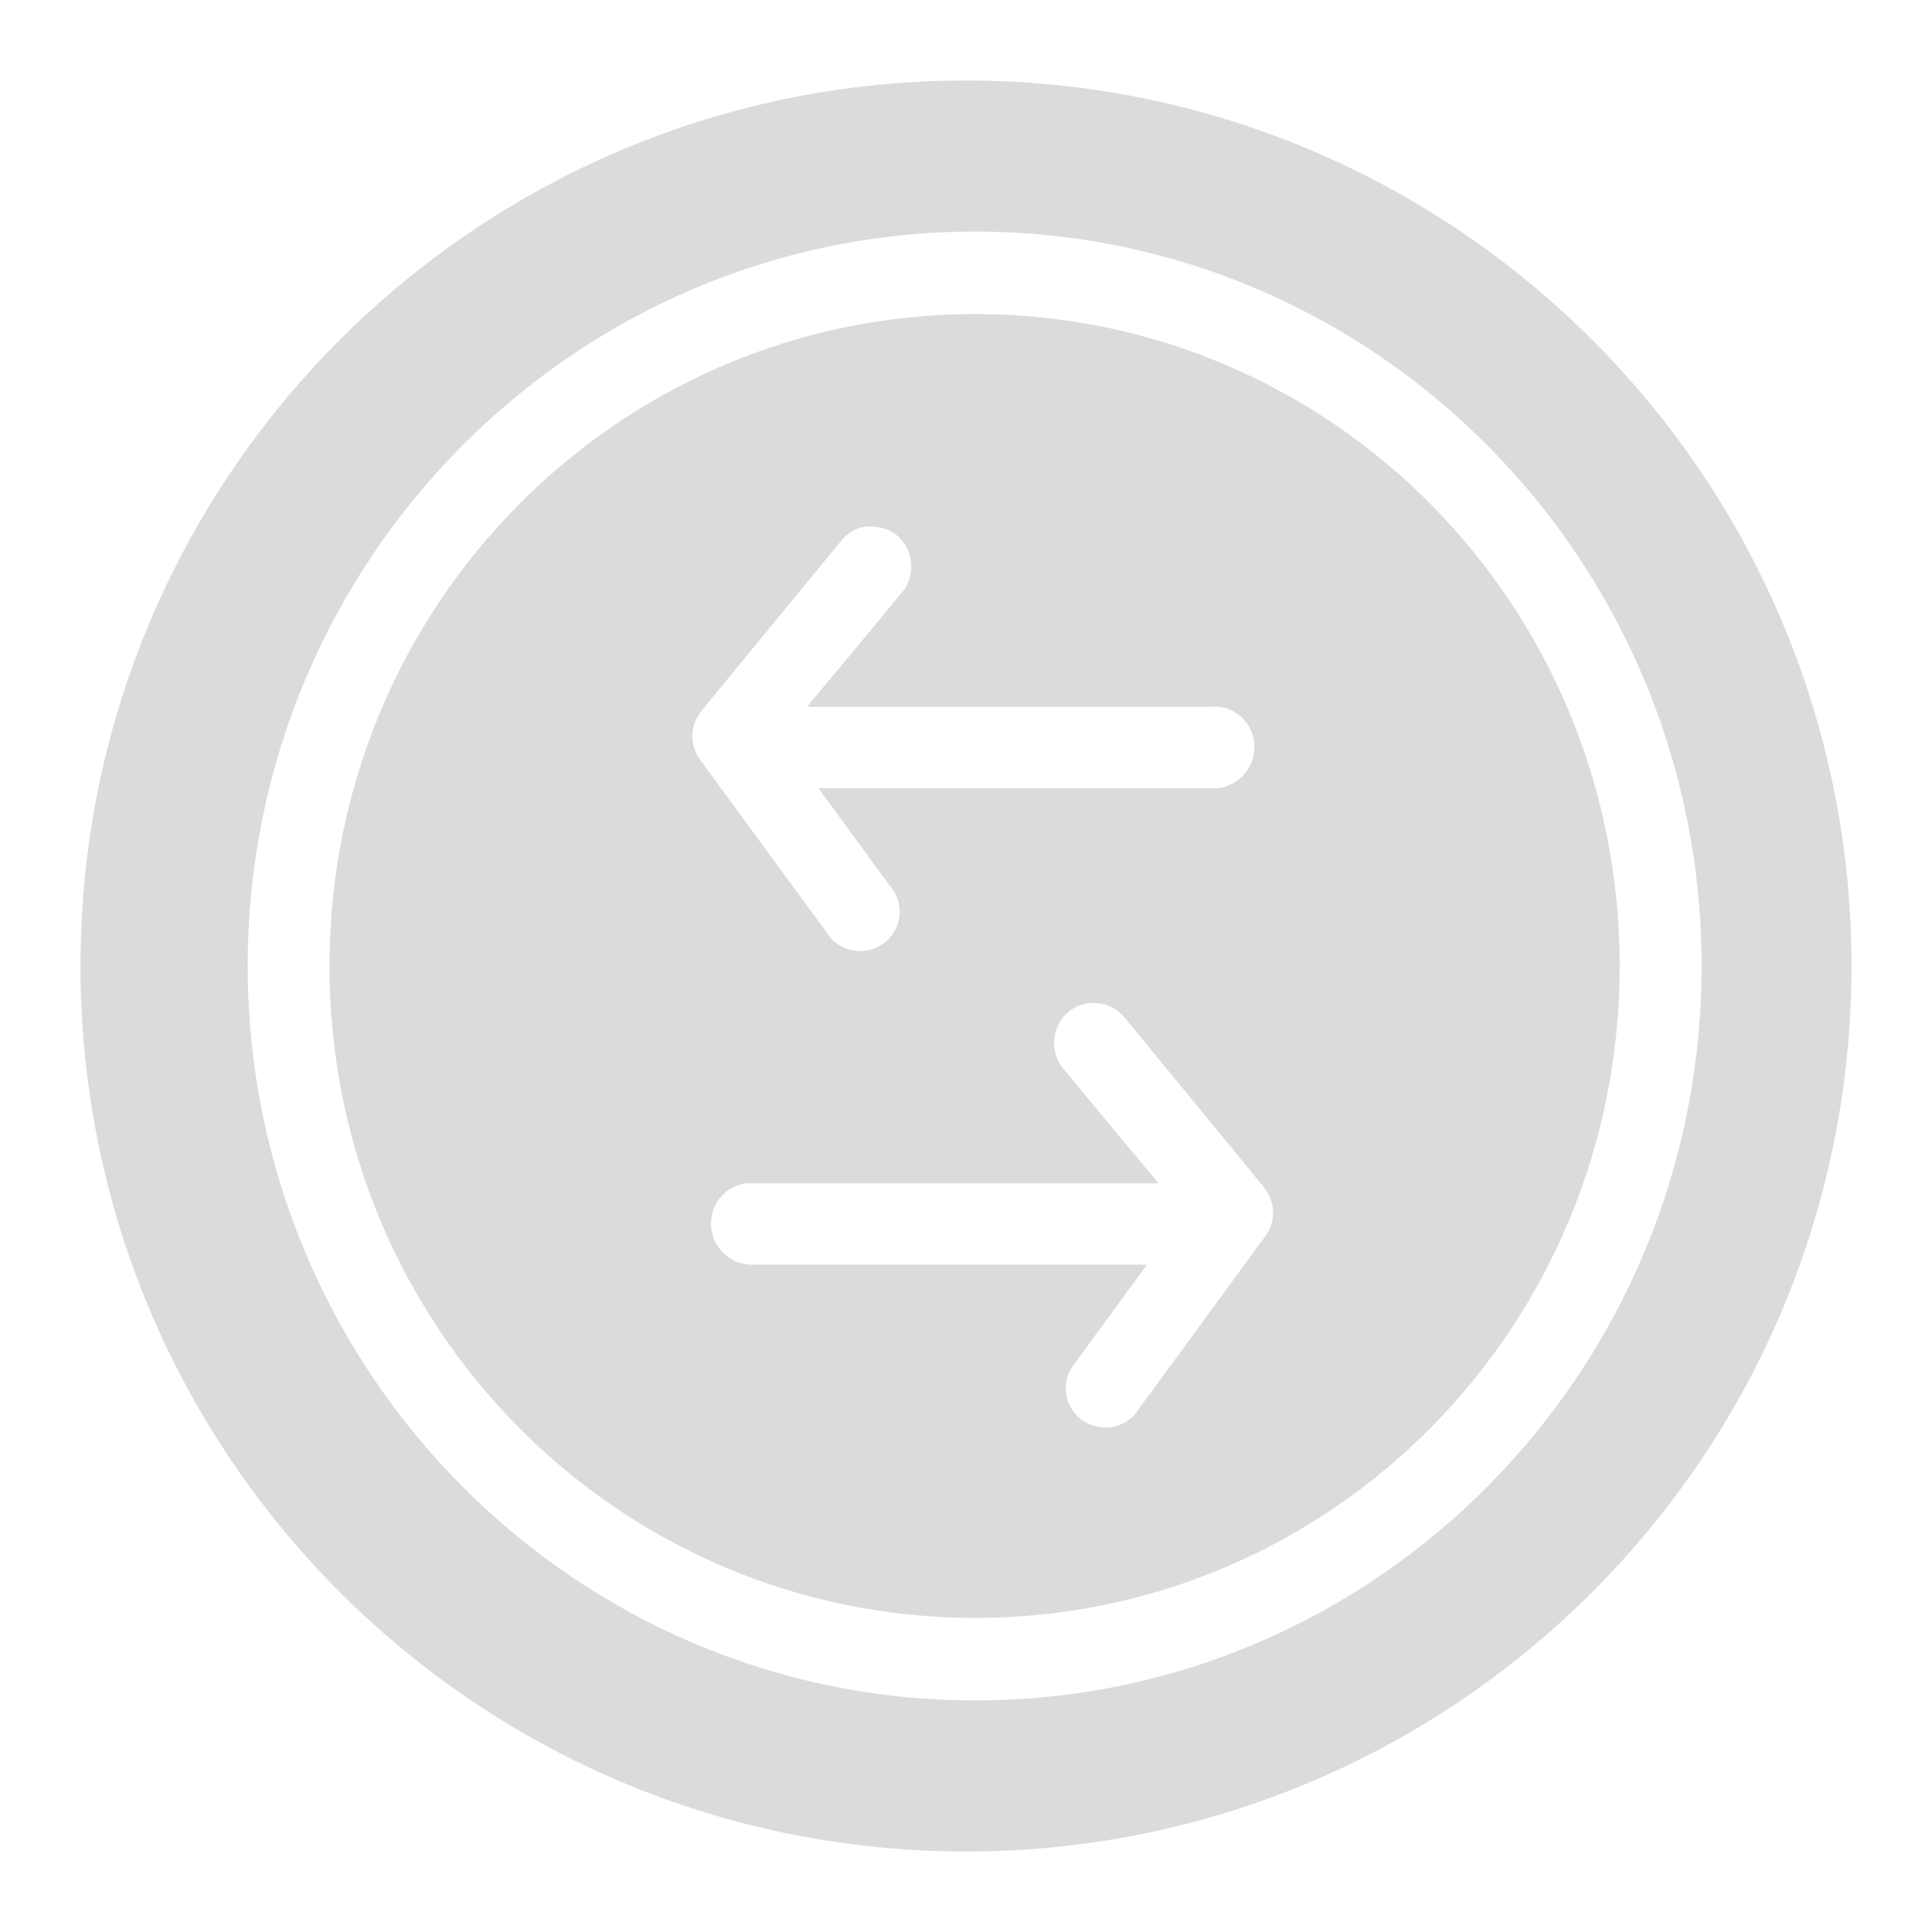
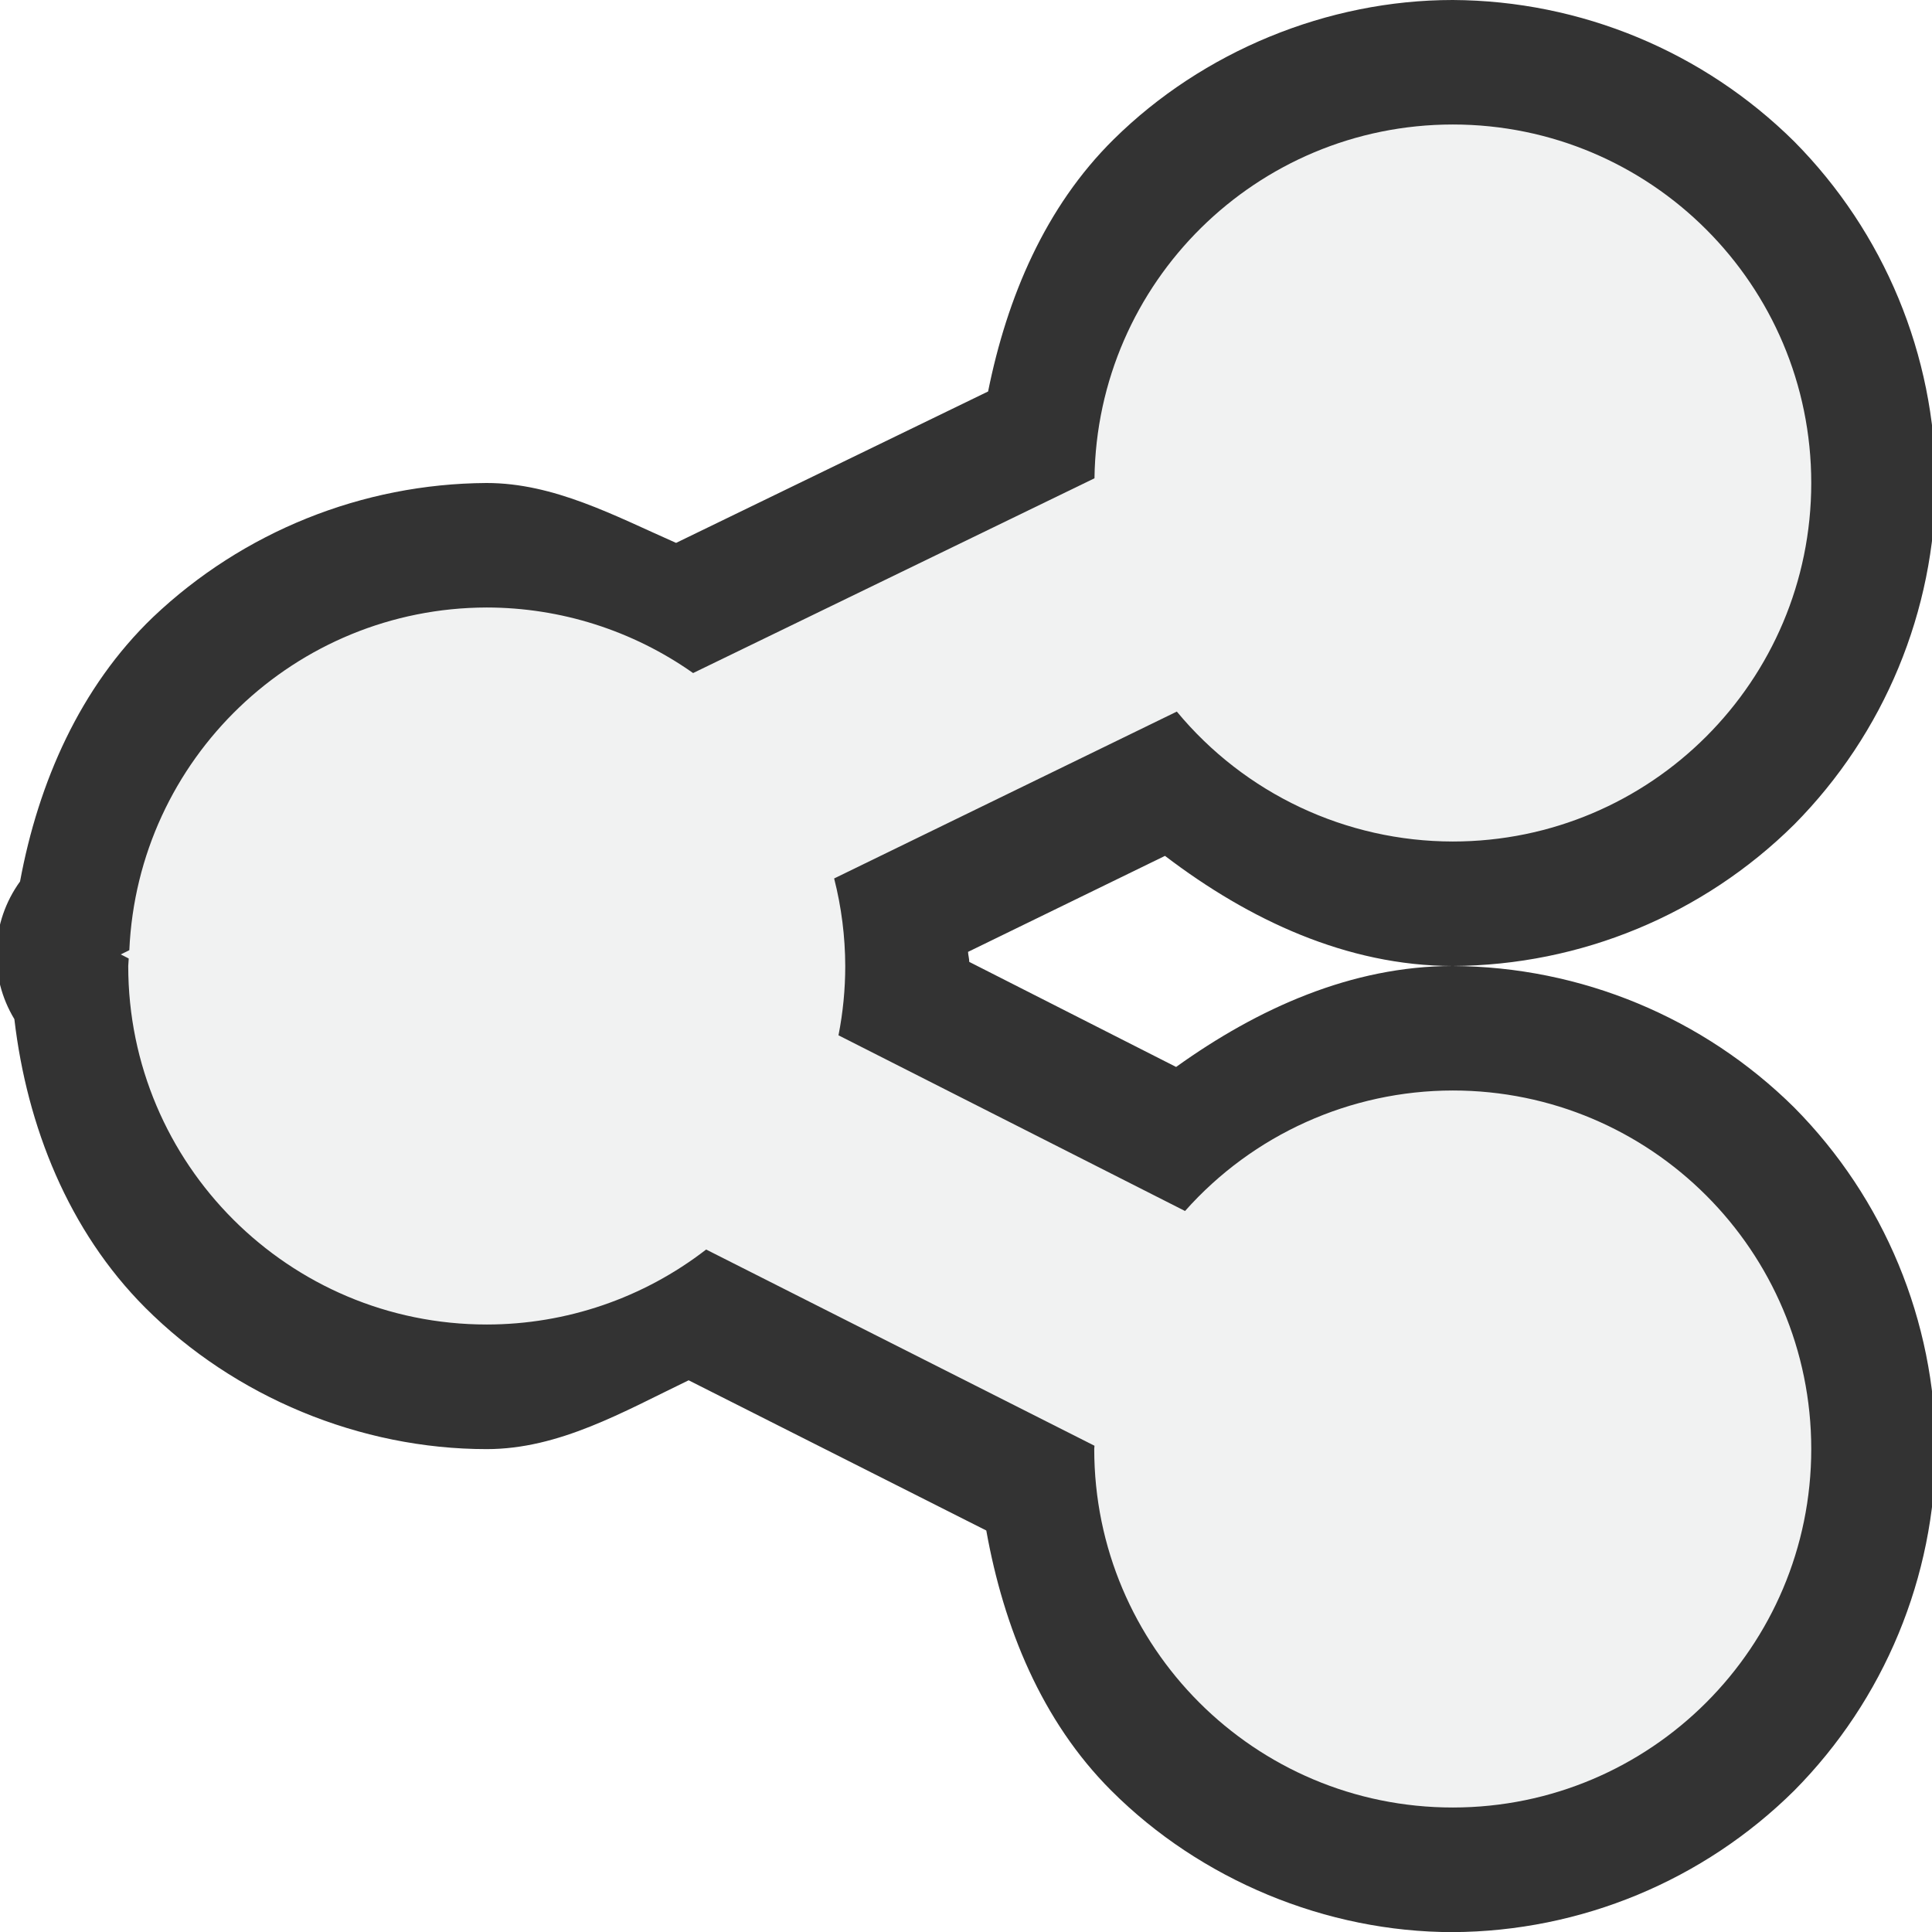
- <svg xmlns="http://www.w3.org/2000/svg" width="48" height="48">
-   <path d="M24 2C11.85 2 2 11.846 2 24s9.85 22 22 22 22-9.846 22-22S36.15 2 24 2zm.23 3.753c9.964 0 18.046 8.18 18.046 18.247s-8.082 18.247-18.047 18.247S6.154 34.067 6.154 24s8.11-18.247 18.075-18.247zm0 2.05C15.365 7.803 8.187 15.037 8.186 24c0 8.963 7.179 16.197 16.042 16.197 8.864 0 16.013-7.234 16.013-16.197S33.092 7.803 24.23 7.803zm-2.75 5.284c.08-.014.174-.008.257 0 .374.025.69.255.83.606.141.35.081.76-.171 1.04-1.333 1.618-1.85 2.233-2.35 2.829h10.056a.955.955 0 0 1 .2 0c.536.076.913.554.86 1.097-.054.542-.52.956-1.06.924h-9.769l1.776 2.425a.977.977 0 0 1 .172 1.01.98.98 0 0 1-.83.607.975.975 0 0 1-.917-.462l-3.151-4.302a.991.991 0 0 1 .057-1.213s-.013.006 3.438-4.186a.96.96 0 0 1 .601-.375zm5.614 11.837a.974.974 0 0 1 .86.375c3.45 4.192 3.437 4.187 3.437 4.187a.991.991 0 0 1 .057 1.212L28.297 35a.975.975 0 0 1-.917.462.98.98 0 0 1-.83-.606.977.977 0 0 1 .171-1.01l1.776-2.426H18.73a1.016 1.016 0 0 1-1.06-.924 1.002 1.002 0 0 1 .86-1.097.955.955 0 0 1 .2 0h10.055c-.5-.596-1.016-1.21-2.35-2.83a1.002 1.002 0 0 1-.171-1.039.954.954 0 0 1 .83-.606z" fill="#dbdbdb" />
+ <svg xmlns="http://www.w3.org/2000/svg" id="svg8" viewBox="0 0 16 16" width="256" height="256" version="1.1">
+   <g id="g6">
+     <path id="path2" overflow="visible" d="m12.031 0c-1.038 0-2.07 0.425-2.808 1.154-0.567 0.56-0.883 1.308-1.04 2.088l-2.584 1.254c-0.51-0.225-1.011-0.496-1.569-0.496a1.032 1.032 0 0 0 -0.002 0 4.046 4.046 0 0 0 -2.761 1.111c-0.603 0.579-0.949 1.367-1.101 2.189a1.032 1.032 0 0 0 -0.047 1.14c0.104 0.89 0.45 1.755 1.084 2.39 0.74 0.74 1.78 1.171 2.828 1.171 0.6 0 1.132-0.31 1.672-0.57l2.465 1.244c0.144 0.803 0.458 1.577 1.035 2.154 0.74 0.74 1.78 1.172 2.828 1.172a4.047 4.047 0 0 0 2.828 -1.172 4.047 4.047 0 0 0 1.172 -2.829 4.047 4.047 0 0 0 -1.172 -2.828 4.047 4.047 0 0 0 -2.828 -1.172 4.047 4.047 0 0 0 2.828 -1.172 4.047 4.047 0 0 0 1.172 -2.828 4.047 4.047 0 0 0 -1.172 -2.828 4.047 4.047 0 0 0 -2.828 -1.172zm-2.383 7.088c0.695 0.53 1.506 0.91 2.381 0.912-0.835 0.001-1.611 0.35-2.289 0.836l-1.713-0.87c0-0.027-0.009-0.055-0.01-0.083z" fill="#333333" />
+     <path id="path4" overflow="visible" d="m12.031 1.031a2.969 2.969 0 0 0 -2.967 2.93l-3.324 1.613a2.969 2.969 0 0 0 -1.709 -0.543 2.969 2.969 0 0 0 -2.96 2.838l-0.071 0.035 0.066 0.034a2.969 2.969 0 0 0 -0.004 0.062 2.969 2.969 0 0 0 2.97 2.969 2.969 2.969 0 0 0 1.816 -0.621l3.216 1.625a2.969 2.969 0 0 0 -0.002 0.027 2.969 2.969 0 0 0 2.97 2.969 2.969 2.969 0 0 0 2.968 -2.969 2.969 2.969 0 0 0 -2.969 -2.969 2.969 2.969 0 0 0 -2.217 0.998l-2.87-1.455a2.969 2.969 0 0 0 0.056 -0.574 2.969 2.969 0 0 0 -0.092 -0.725l2.838-1.382a2.969 2.969 0 0 0 2.285 1.076 2.969 2.969 0 0 0 2.969 -2.969 2.969 2.969 0 0 0 -2.969 -2.969z" fill="#f1f2f2" />
+   </g>
</svg>
